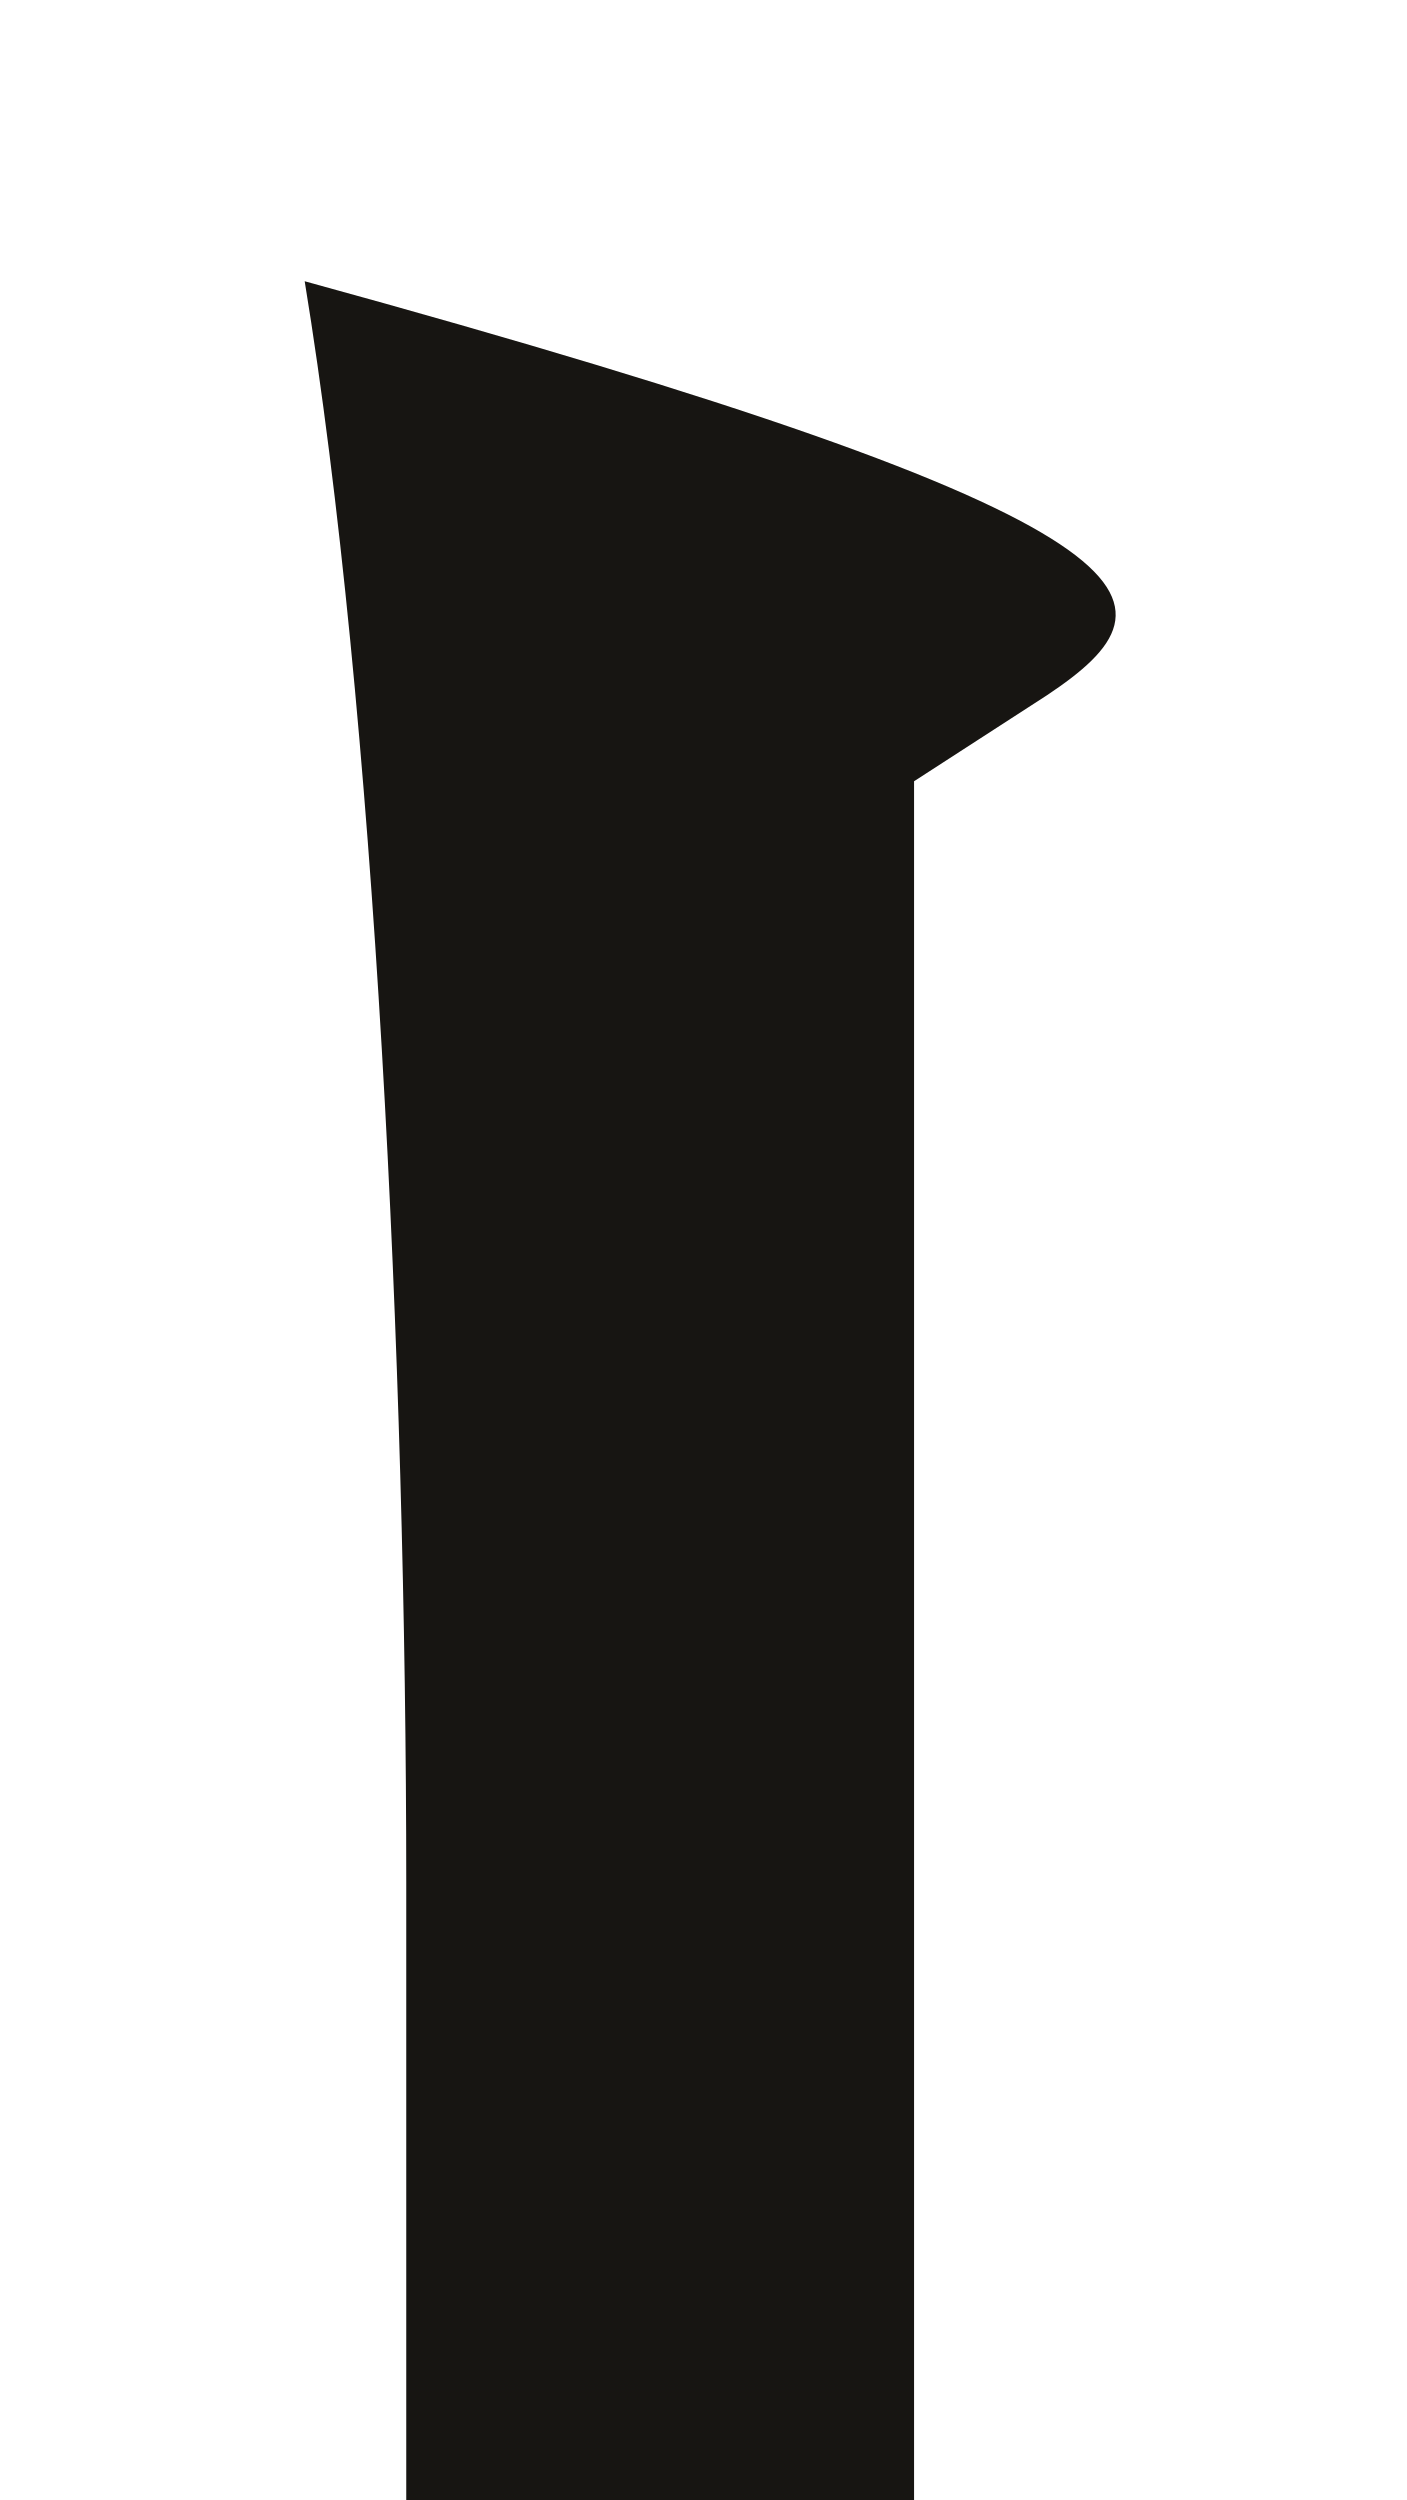
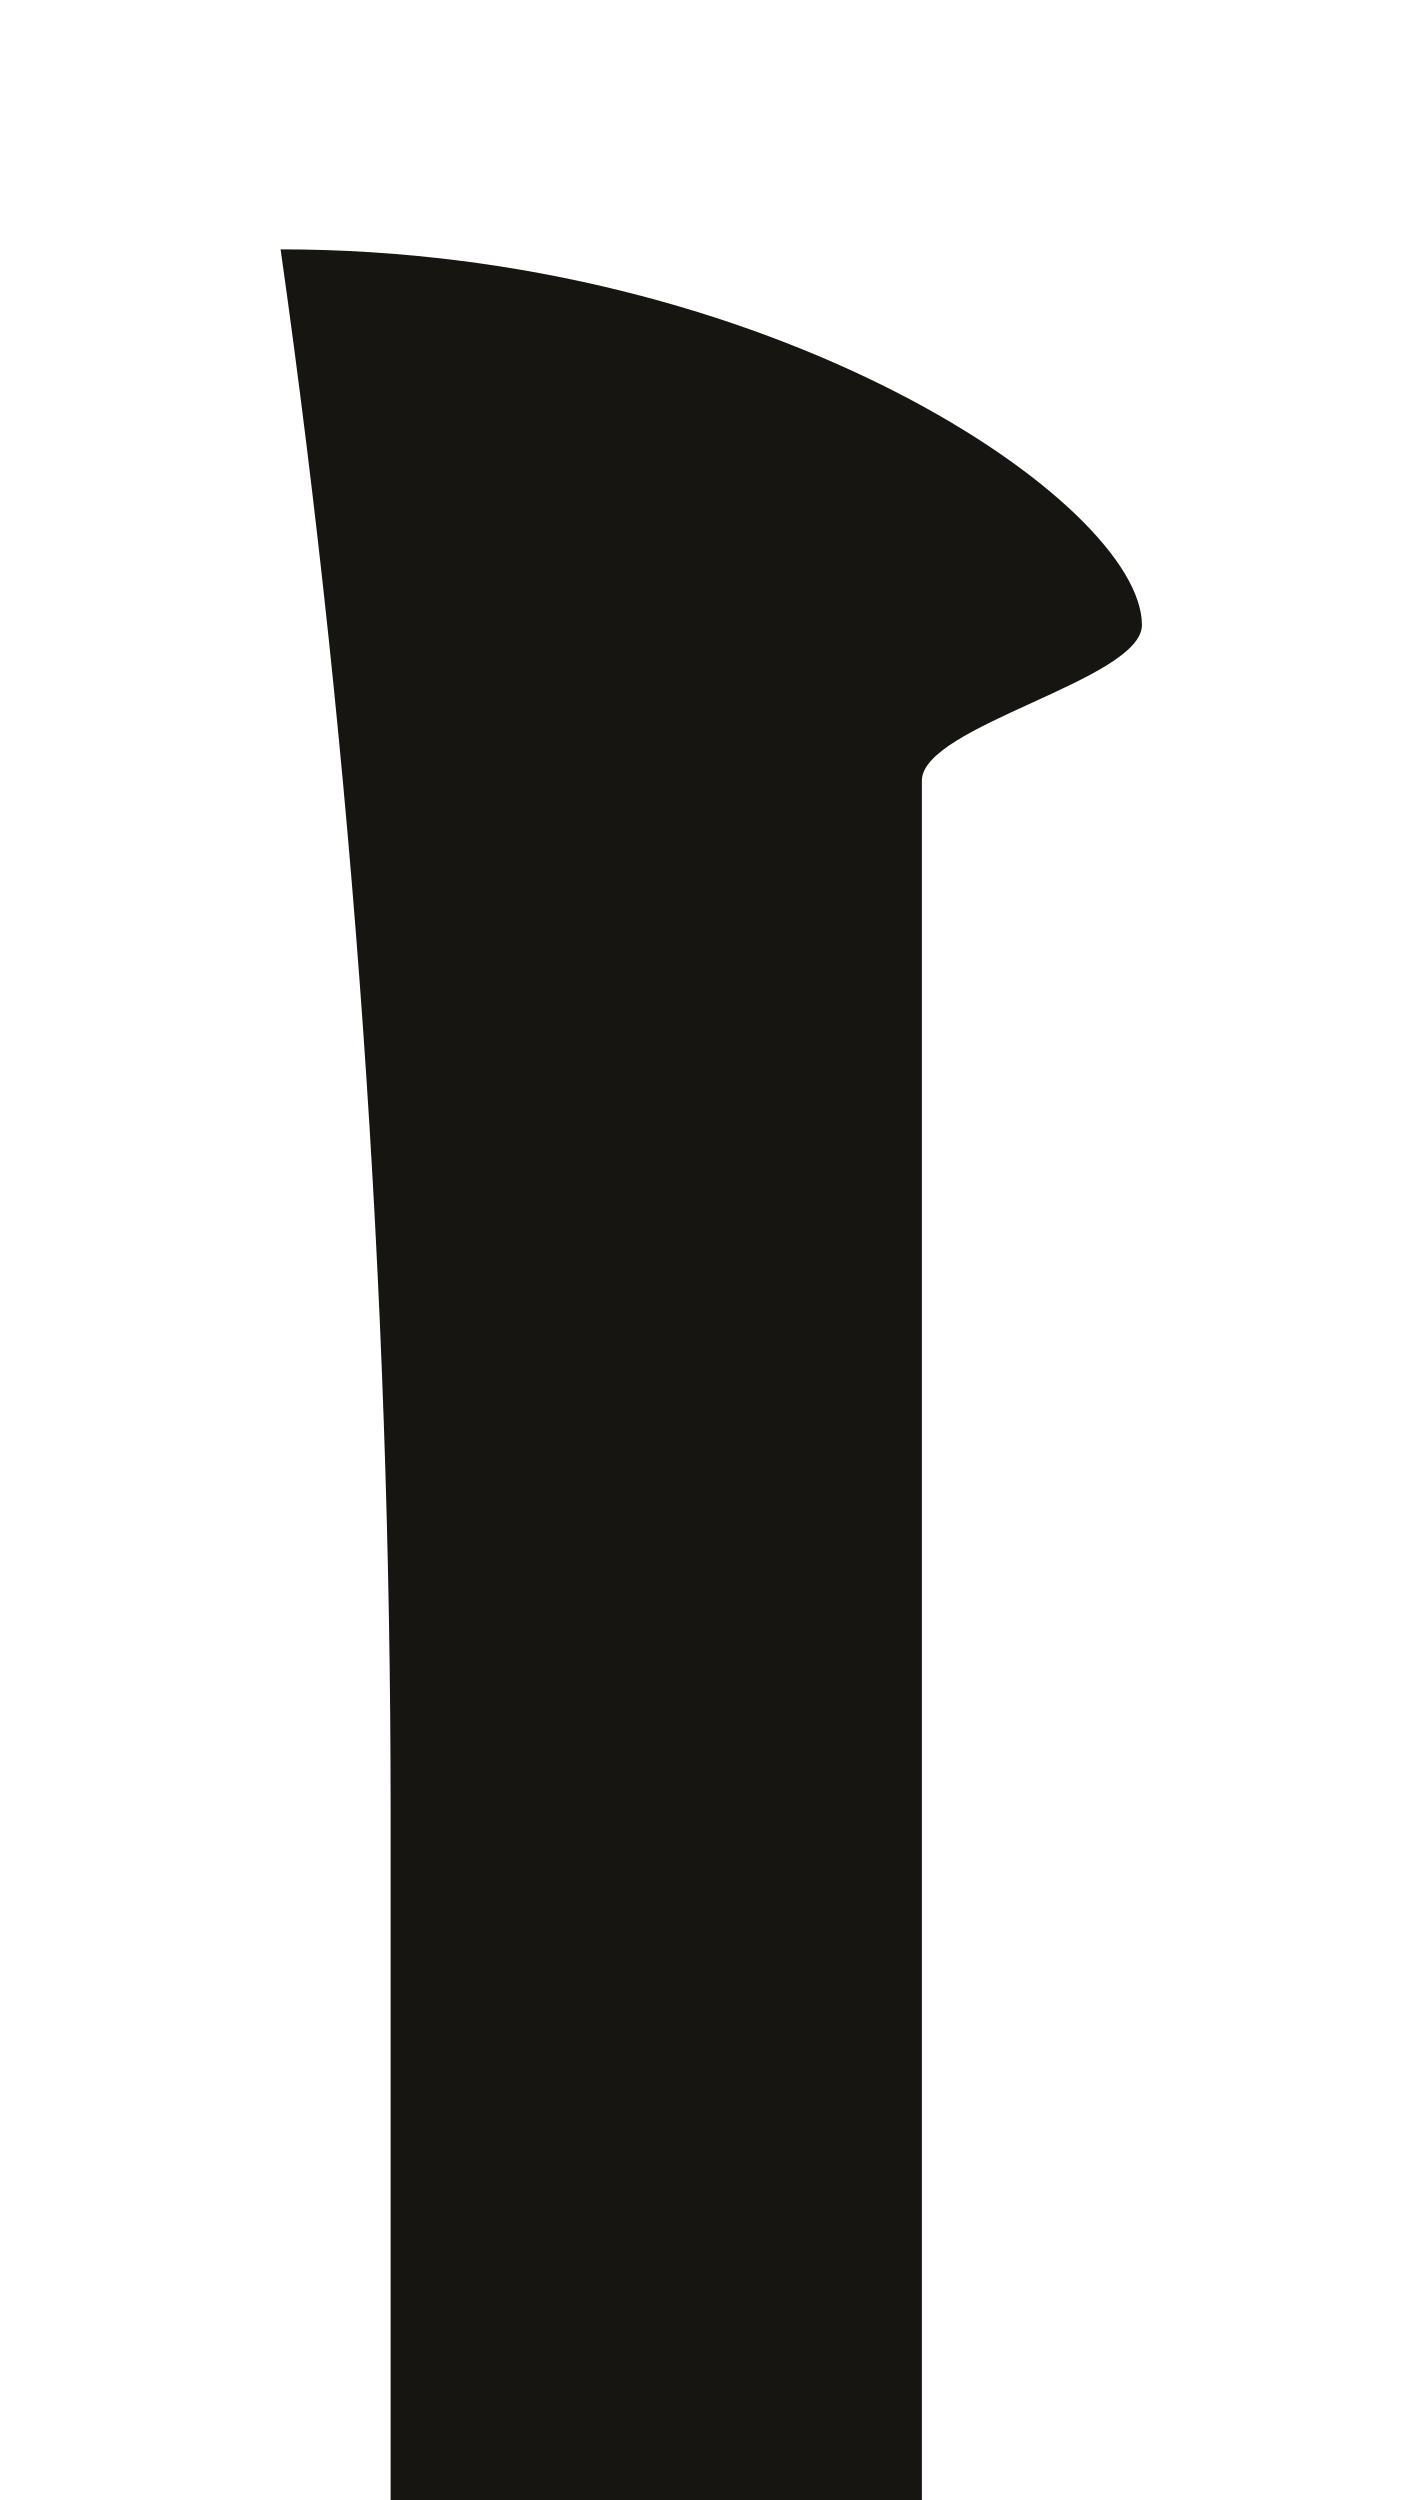
<svg xmlns="http://www.w3.org/2000/svg" width="180" height="320" viewBox="0 0 180 320">
-   <path id="outline" d="M52.0 320.0V241.0C52.0 175.0 48.0 91.0 39.0 36.0C152.0 67.0 152.0 77.0 134.0 89.0L117.0 100.0V320.0Z" fill="#171512" />
+   <path id="outline" d="M50.0 320.0V232.053C50.0 165.093 45.294 98.216 35.917 31.917C98.653 31.917 146.167 64.444 146.167 80.0C146.167 87.042 118.0 92.875 118.0 99.917V320.0Z" fill="#171512" />
</svg>
